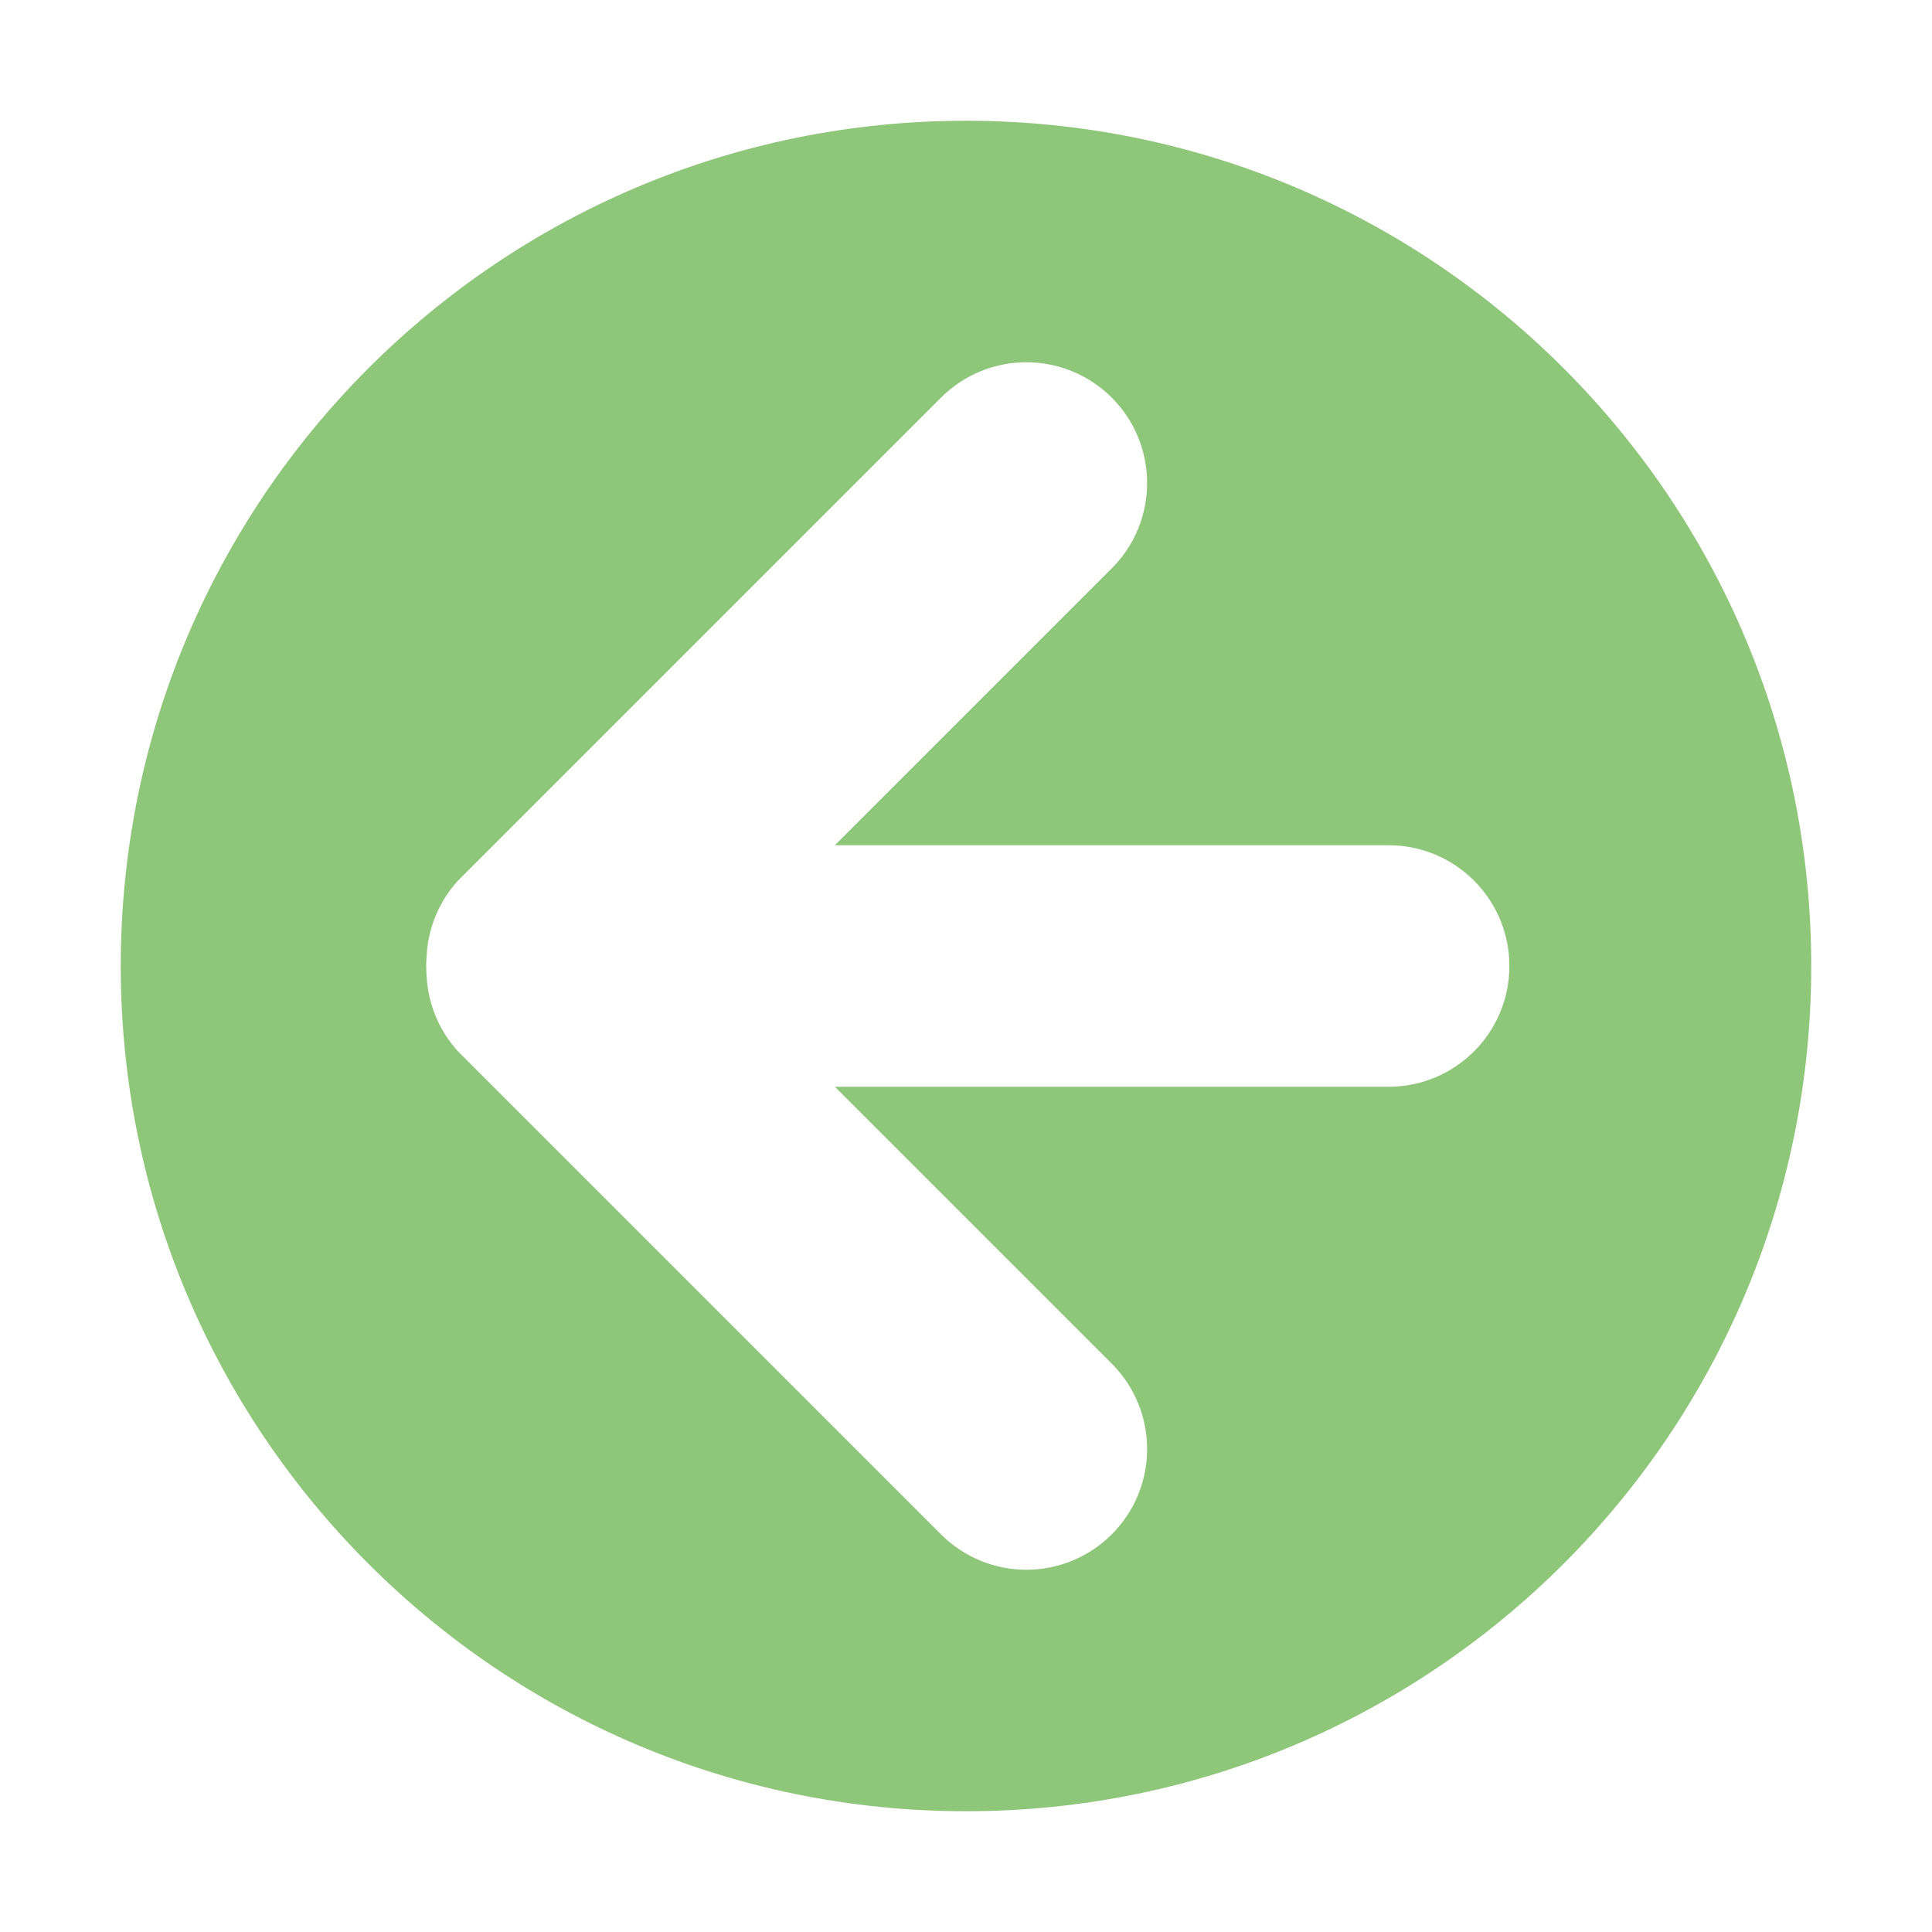
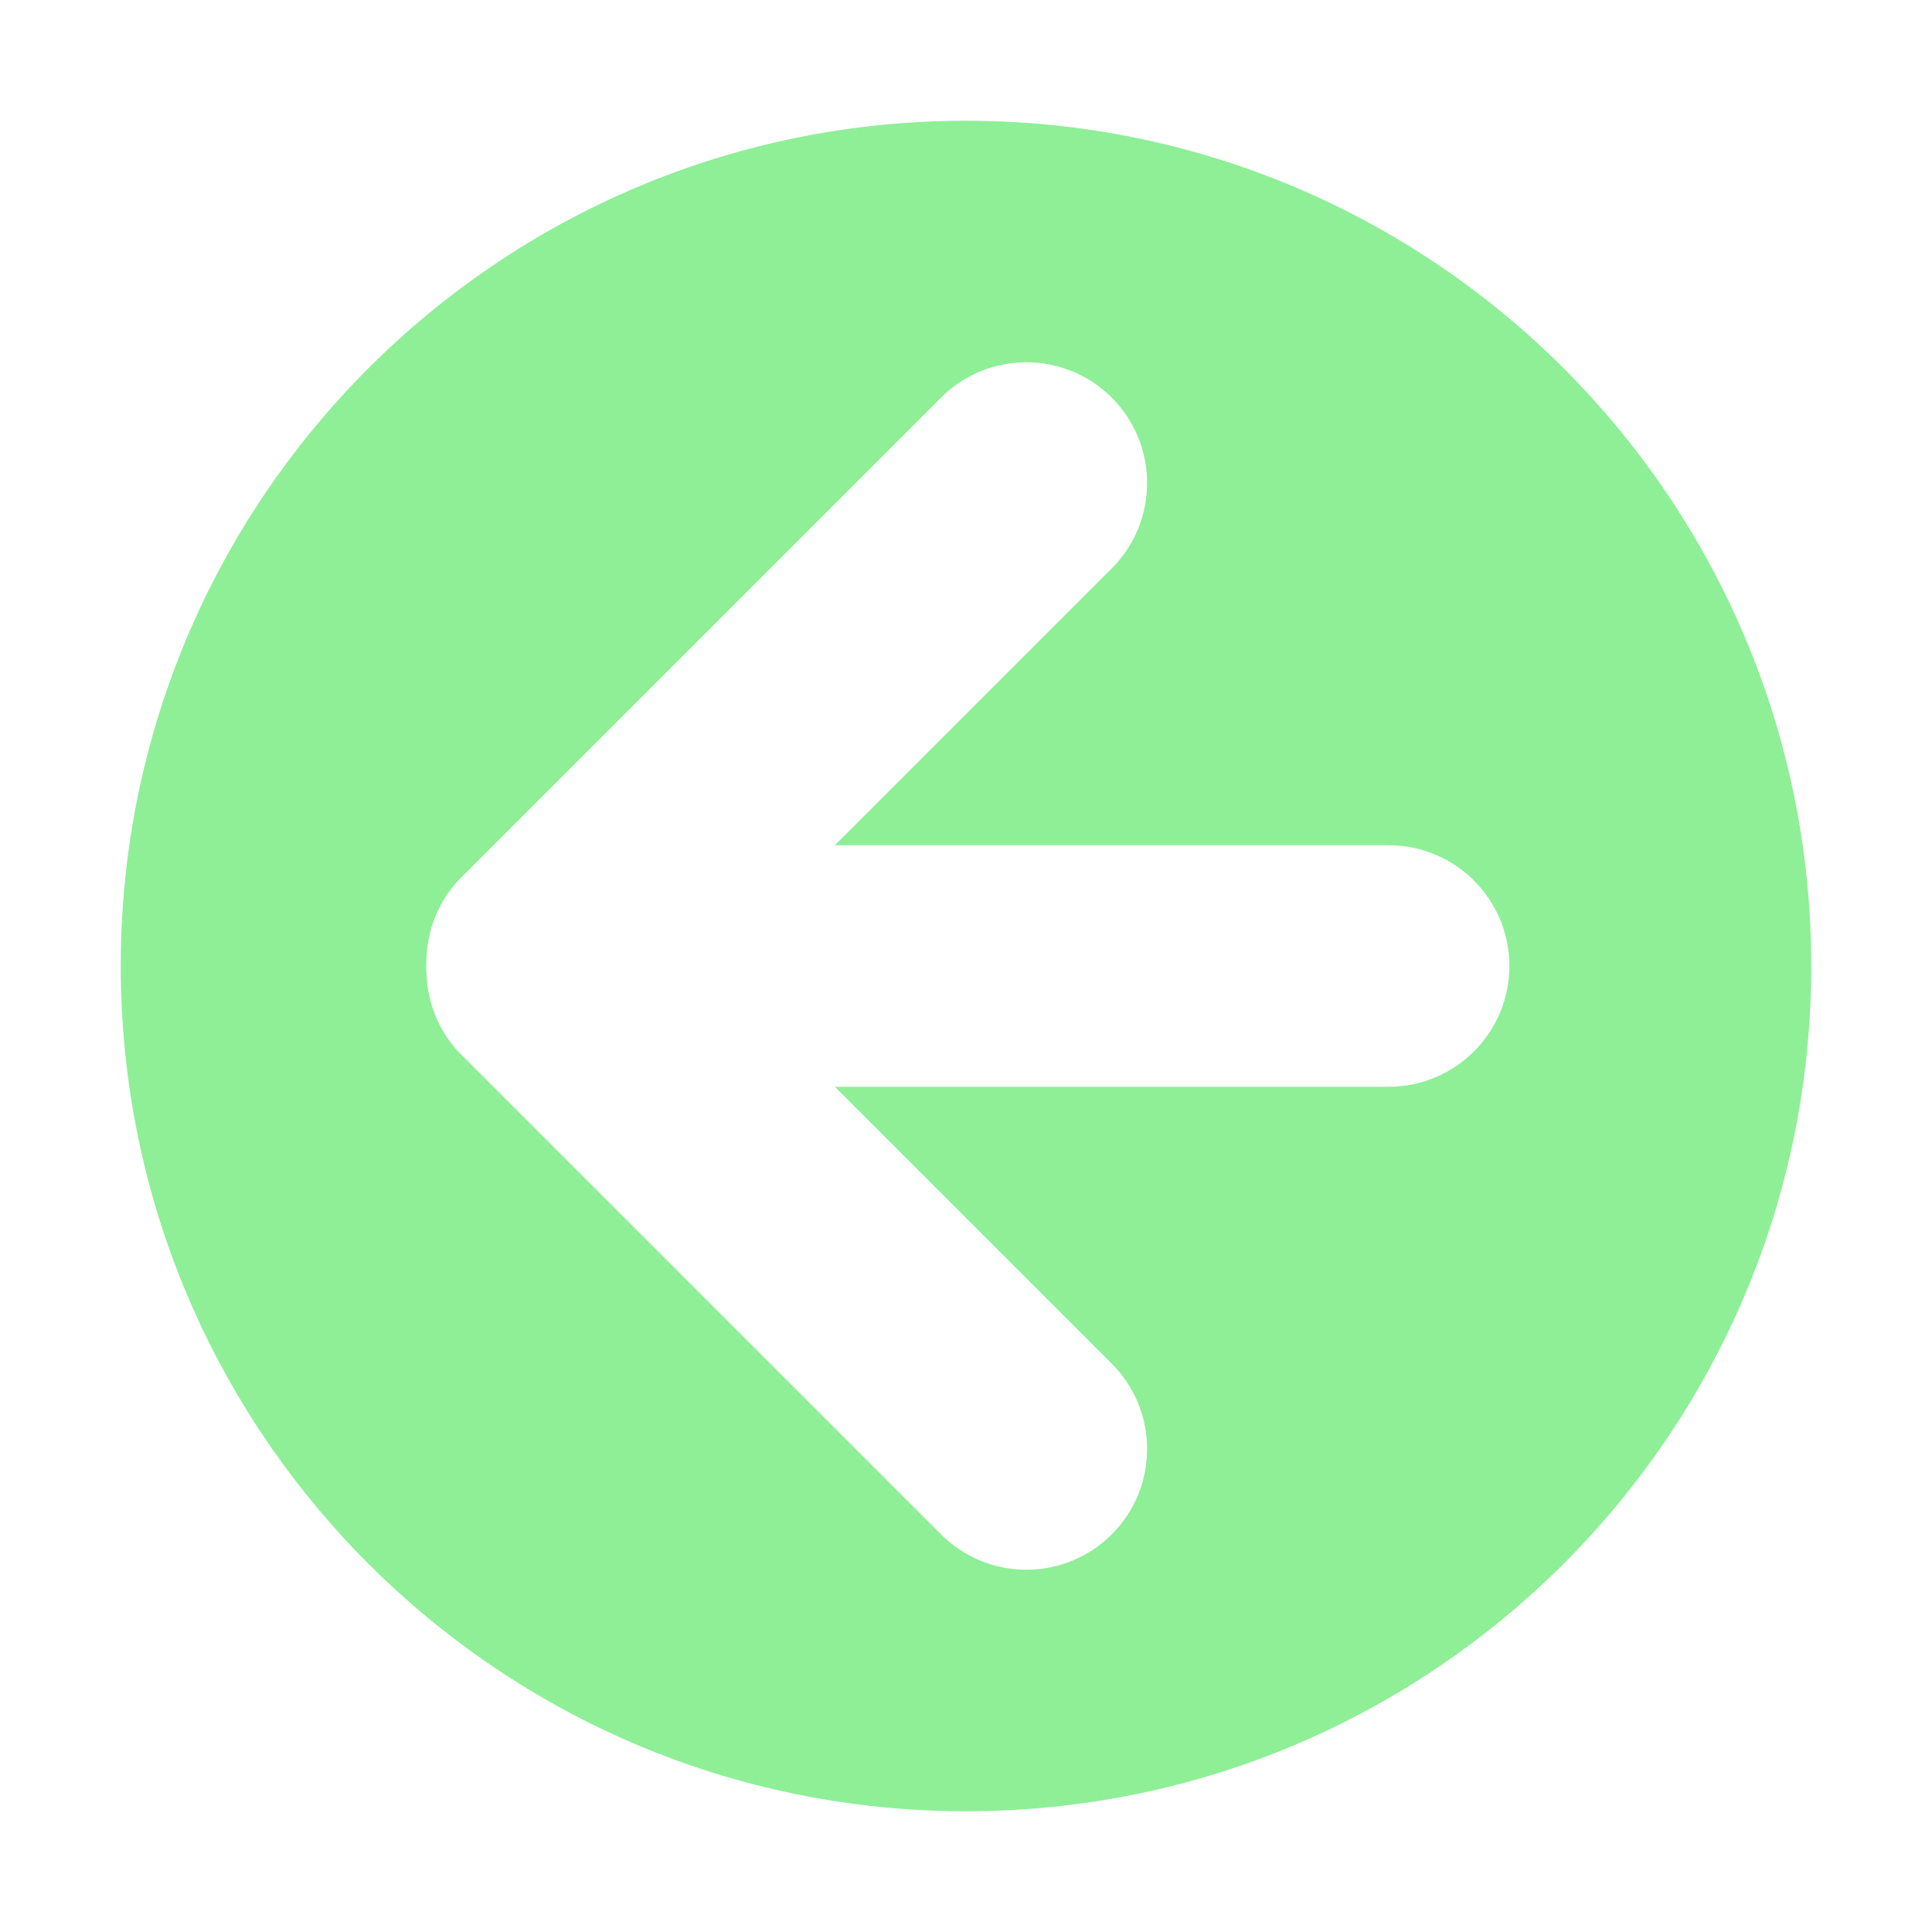
- <svg xmlns="http://www.w3.org/2000/svg" width="16" height="16" version="1.1" viewBox="0 0 16 16">
-   <path d="m8 15c3.866 0 7-3.134 7-7s-3.134-7-7-7-7 3.134-7 7 3.134 7 7 7zm0.5-2a1 1 0 0 1-0.707-0.293l-4-4a1 1 0 0 1-0.26-0.627 1 1 0 0 1 0-0.16 1 1 0 0 1 0.26-0.627l4-4a1 1 0 0 1 1.414 0 1 1 0 0 1 0 1.414l-2.293 2.293h4.586a1 1 0 0 1 1 1 1 1 0 0 1-1 1h-4.586l2.293 2.293a1 1 0 0 1 0 1.414 1 1 0 0 1-0.707 0.293z" fill="#8fc77a" />
+ <svg xmlns="http://www.w3.org/2000/svg" width="16" height="16">
+   <path d="m8 15c3.866 0 7-3.134 7-7s-3.134-7-7-7-7 3.134-7 7 3.134 7 7 7zm0.5-2a1 1 0 0 1-0.707-0.293l-4-4a1 1 0 0 1-0.26-0.627 1 1 0 0 1 0-0.16 1 1 0 0 1 0.26-0.627l4-4a1 1 0 0 1 1.414 0 1 1 0 0 1 0 1.414l-2.293 2.293h4.586a1 1 0 0 1 1 1 1 1 0 0 1-1 1h-4.586l2.293 2.293a1 1 0 0 1 0 1.414 1 1 0 0 1-0.707 0.293z" fill="#8eef97" />
</svg>
